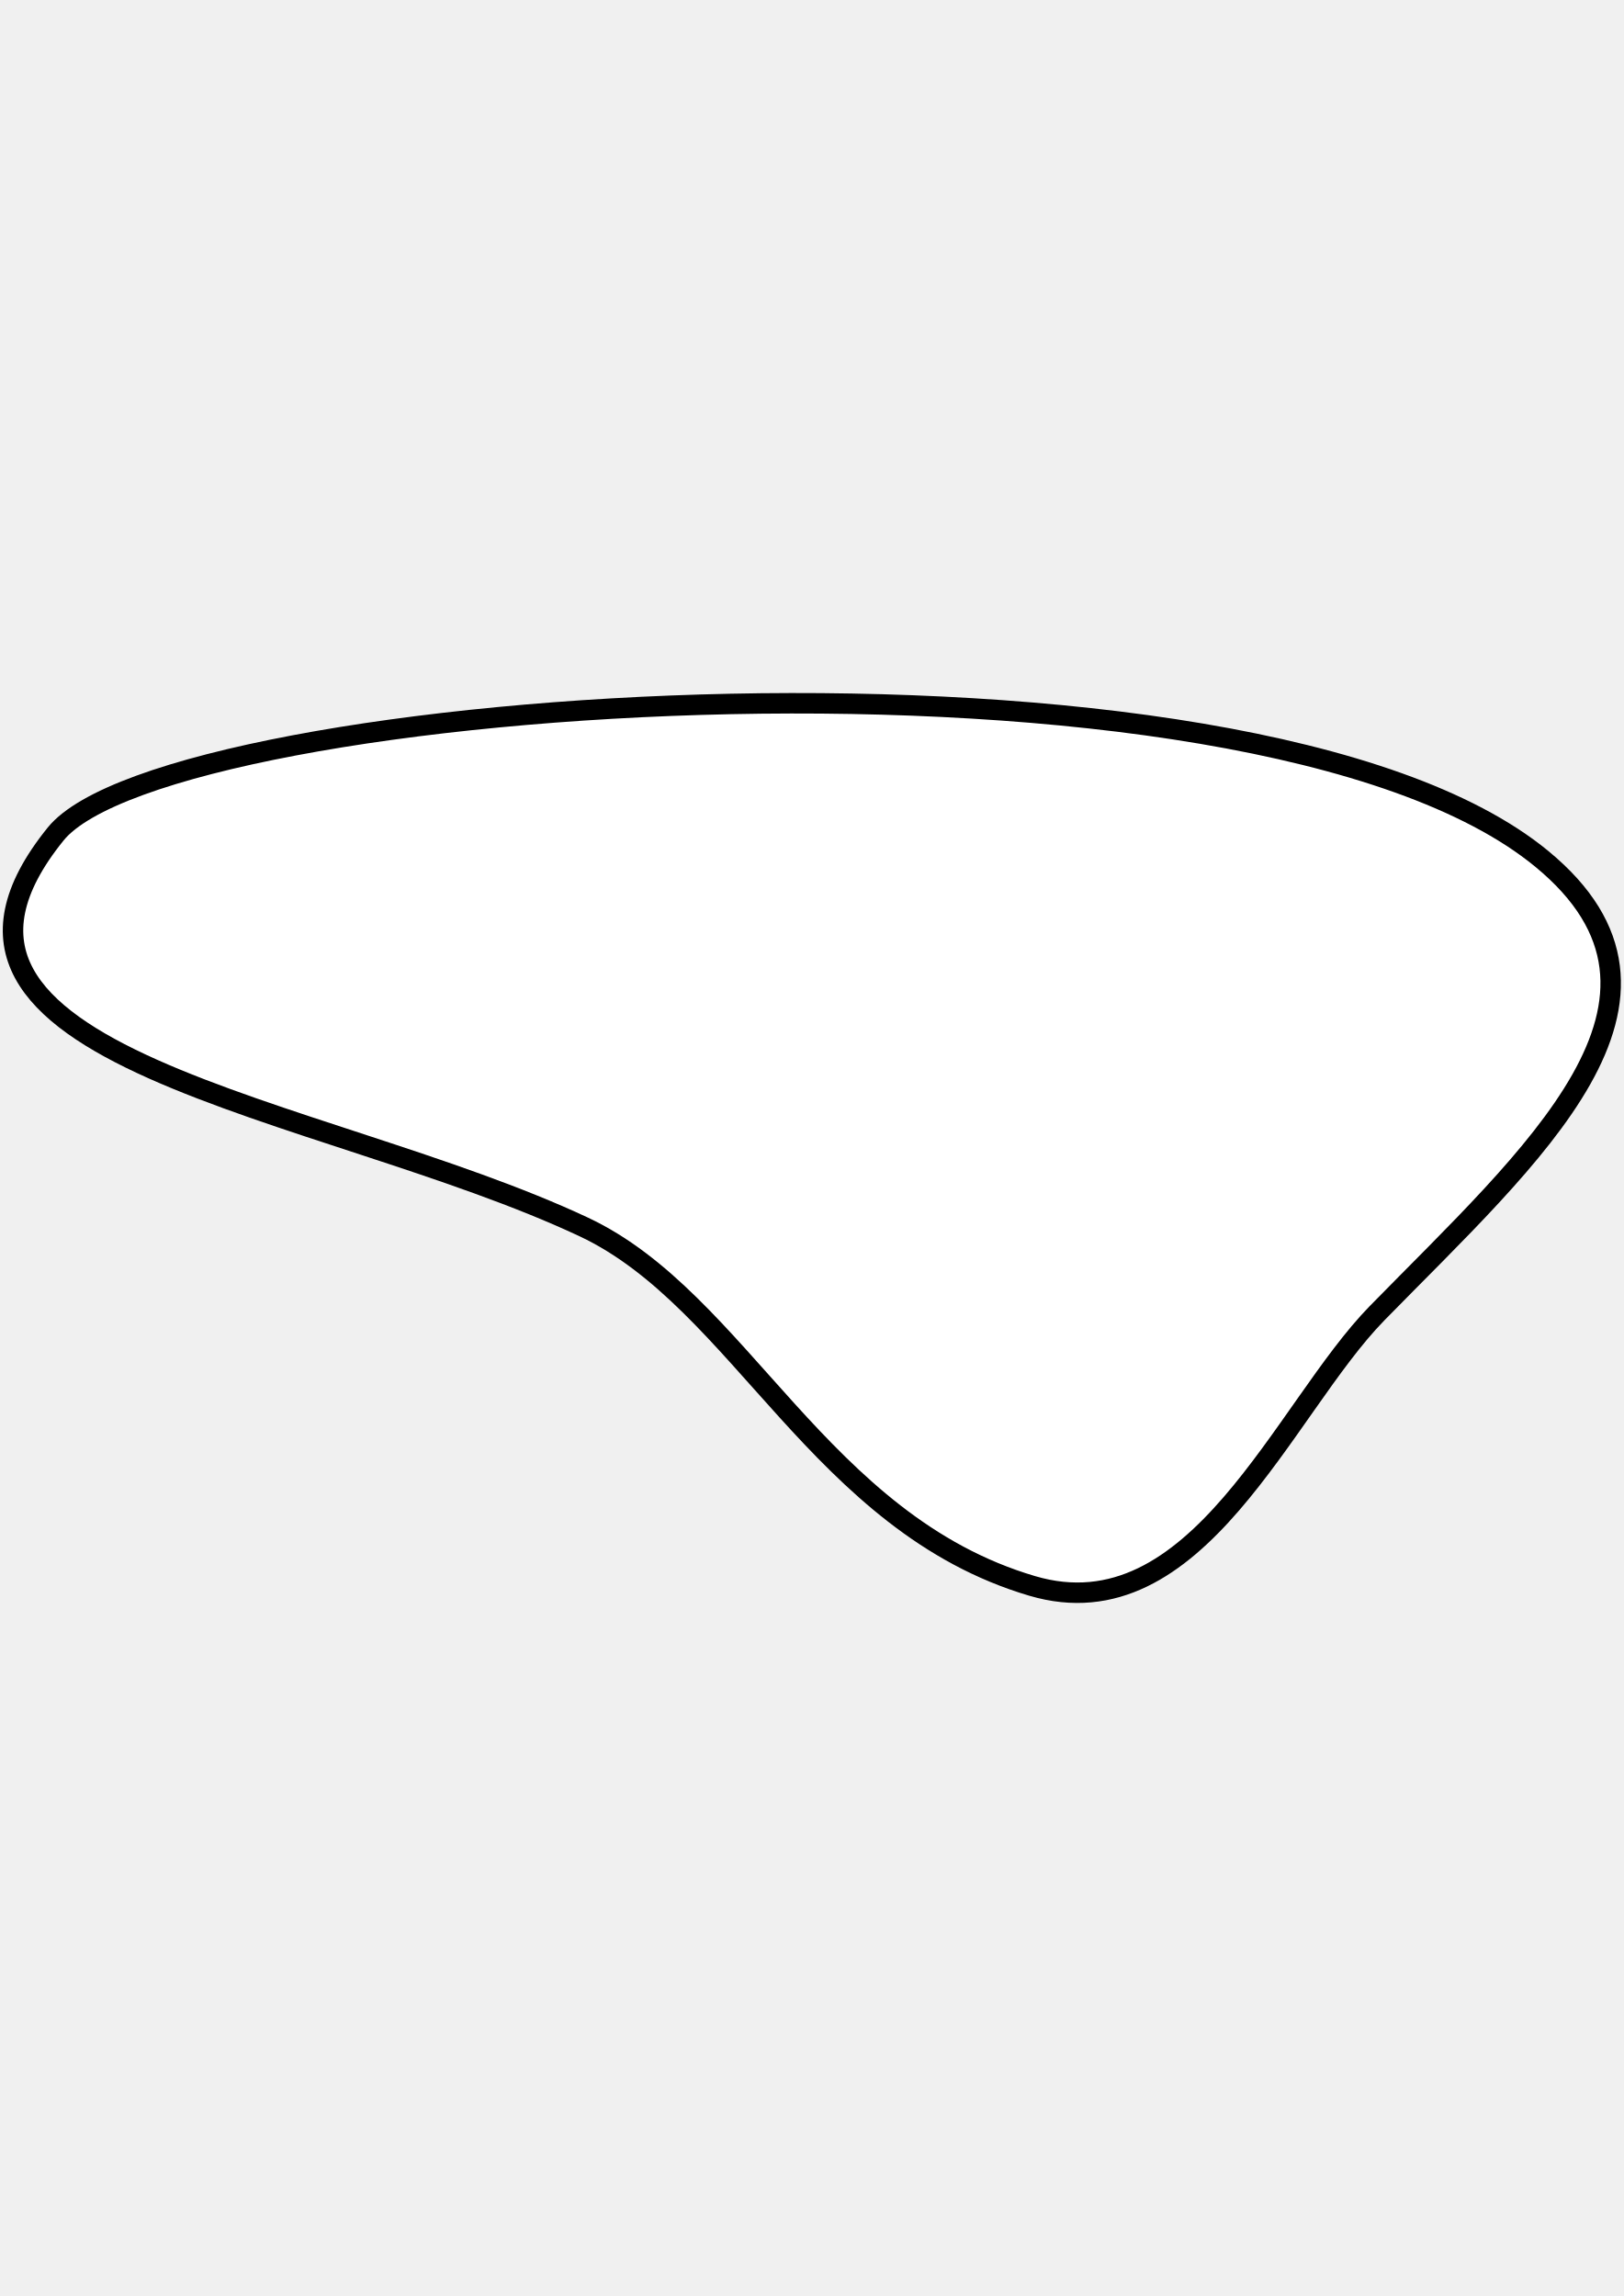
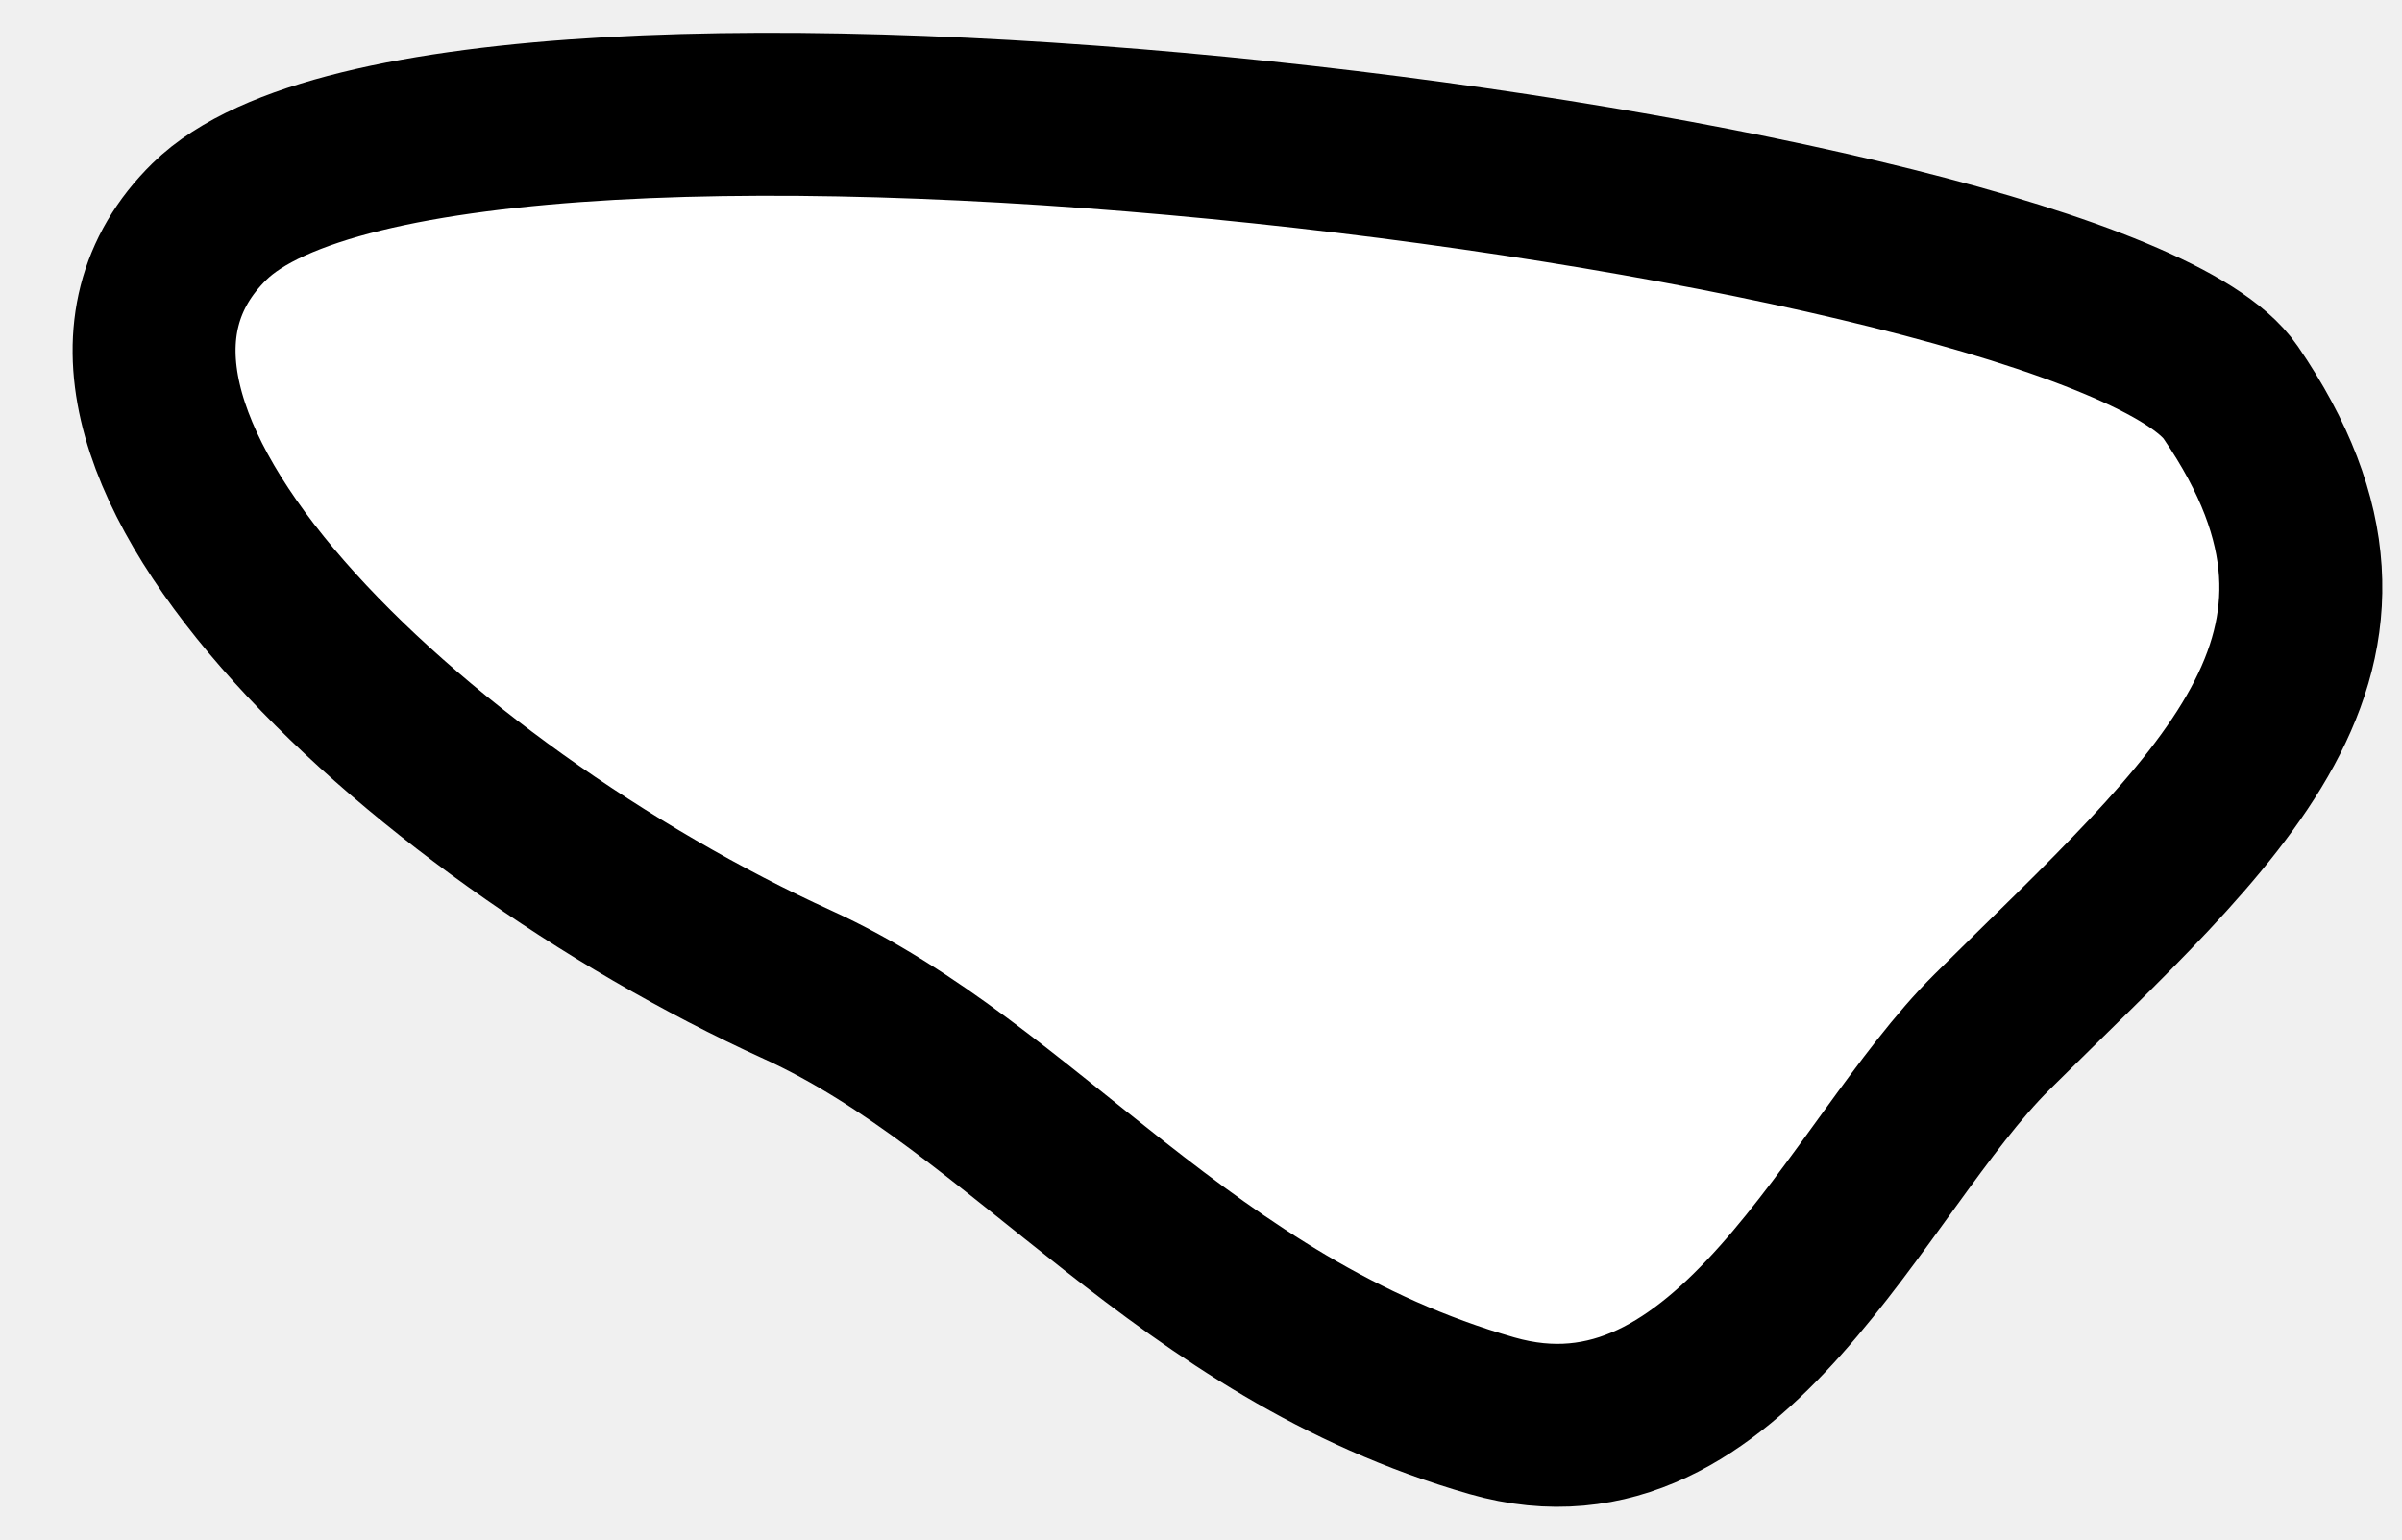
- <svg xmlns="http://www.w3.org/2000/svg" width="210mm" height="297mm" viewBox="0 0 210 297" version="1.1" id="svg3285">
-   <defs id="defs3279" />
+ <svg xmlns="http://www.w3.org/2000/svg" width="39mm" height="25mm" viewBox="0 0 39 25" version="1.1" id="svg1844">
+   <defs id="defs1838" />
  <g id="layer1">
-     <path id="rect3848" style="fill:#ffffff;stroke:#000000;stroke-width:2.646;stroke-linecap:round;stroke-linejoin:round" d="M 7.196,107.886 C 21.711,89.932 161.464,79.903 199.391,111.087 c 22.068,18.145 -1.31,38.36 -21.289,58.783 -12.146,12.415 -23.254,41.585 -44.611,35.276 -27.477,-8.118 -37.756,-36.933 -57.982,-46.43 C 41.486,142.739 -16.435,137.116 7.196,107.886 Z" />
+     <path id="rect3848" style="fill:#ffffff;stroke:#000000;stroke-width:2.646;stroke-linecap:round;stroke-linejoin:round" d="m 3.401,3.597 c 3.989,-3.921 30.617,-0.436 32.817,2.775 2.904,4.24 -0.238,6.777 -3.875,10.385 -2.211,2.193 -4.233,7.346 -8.12,6.232 -5.001,-1.434 -7.59,-5.321 -11.271,-6.998 C 6.758,13.168 0.036,6.903 3.401,3.597 Z" />
  </g>
</svg>
